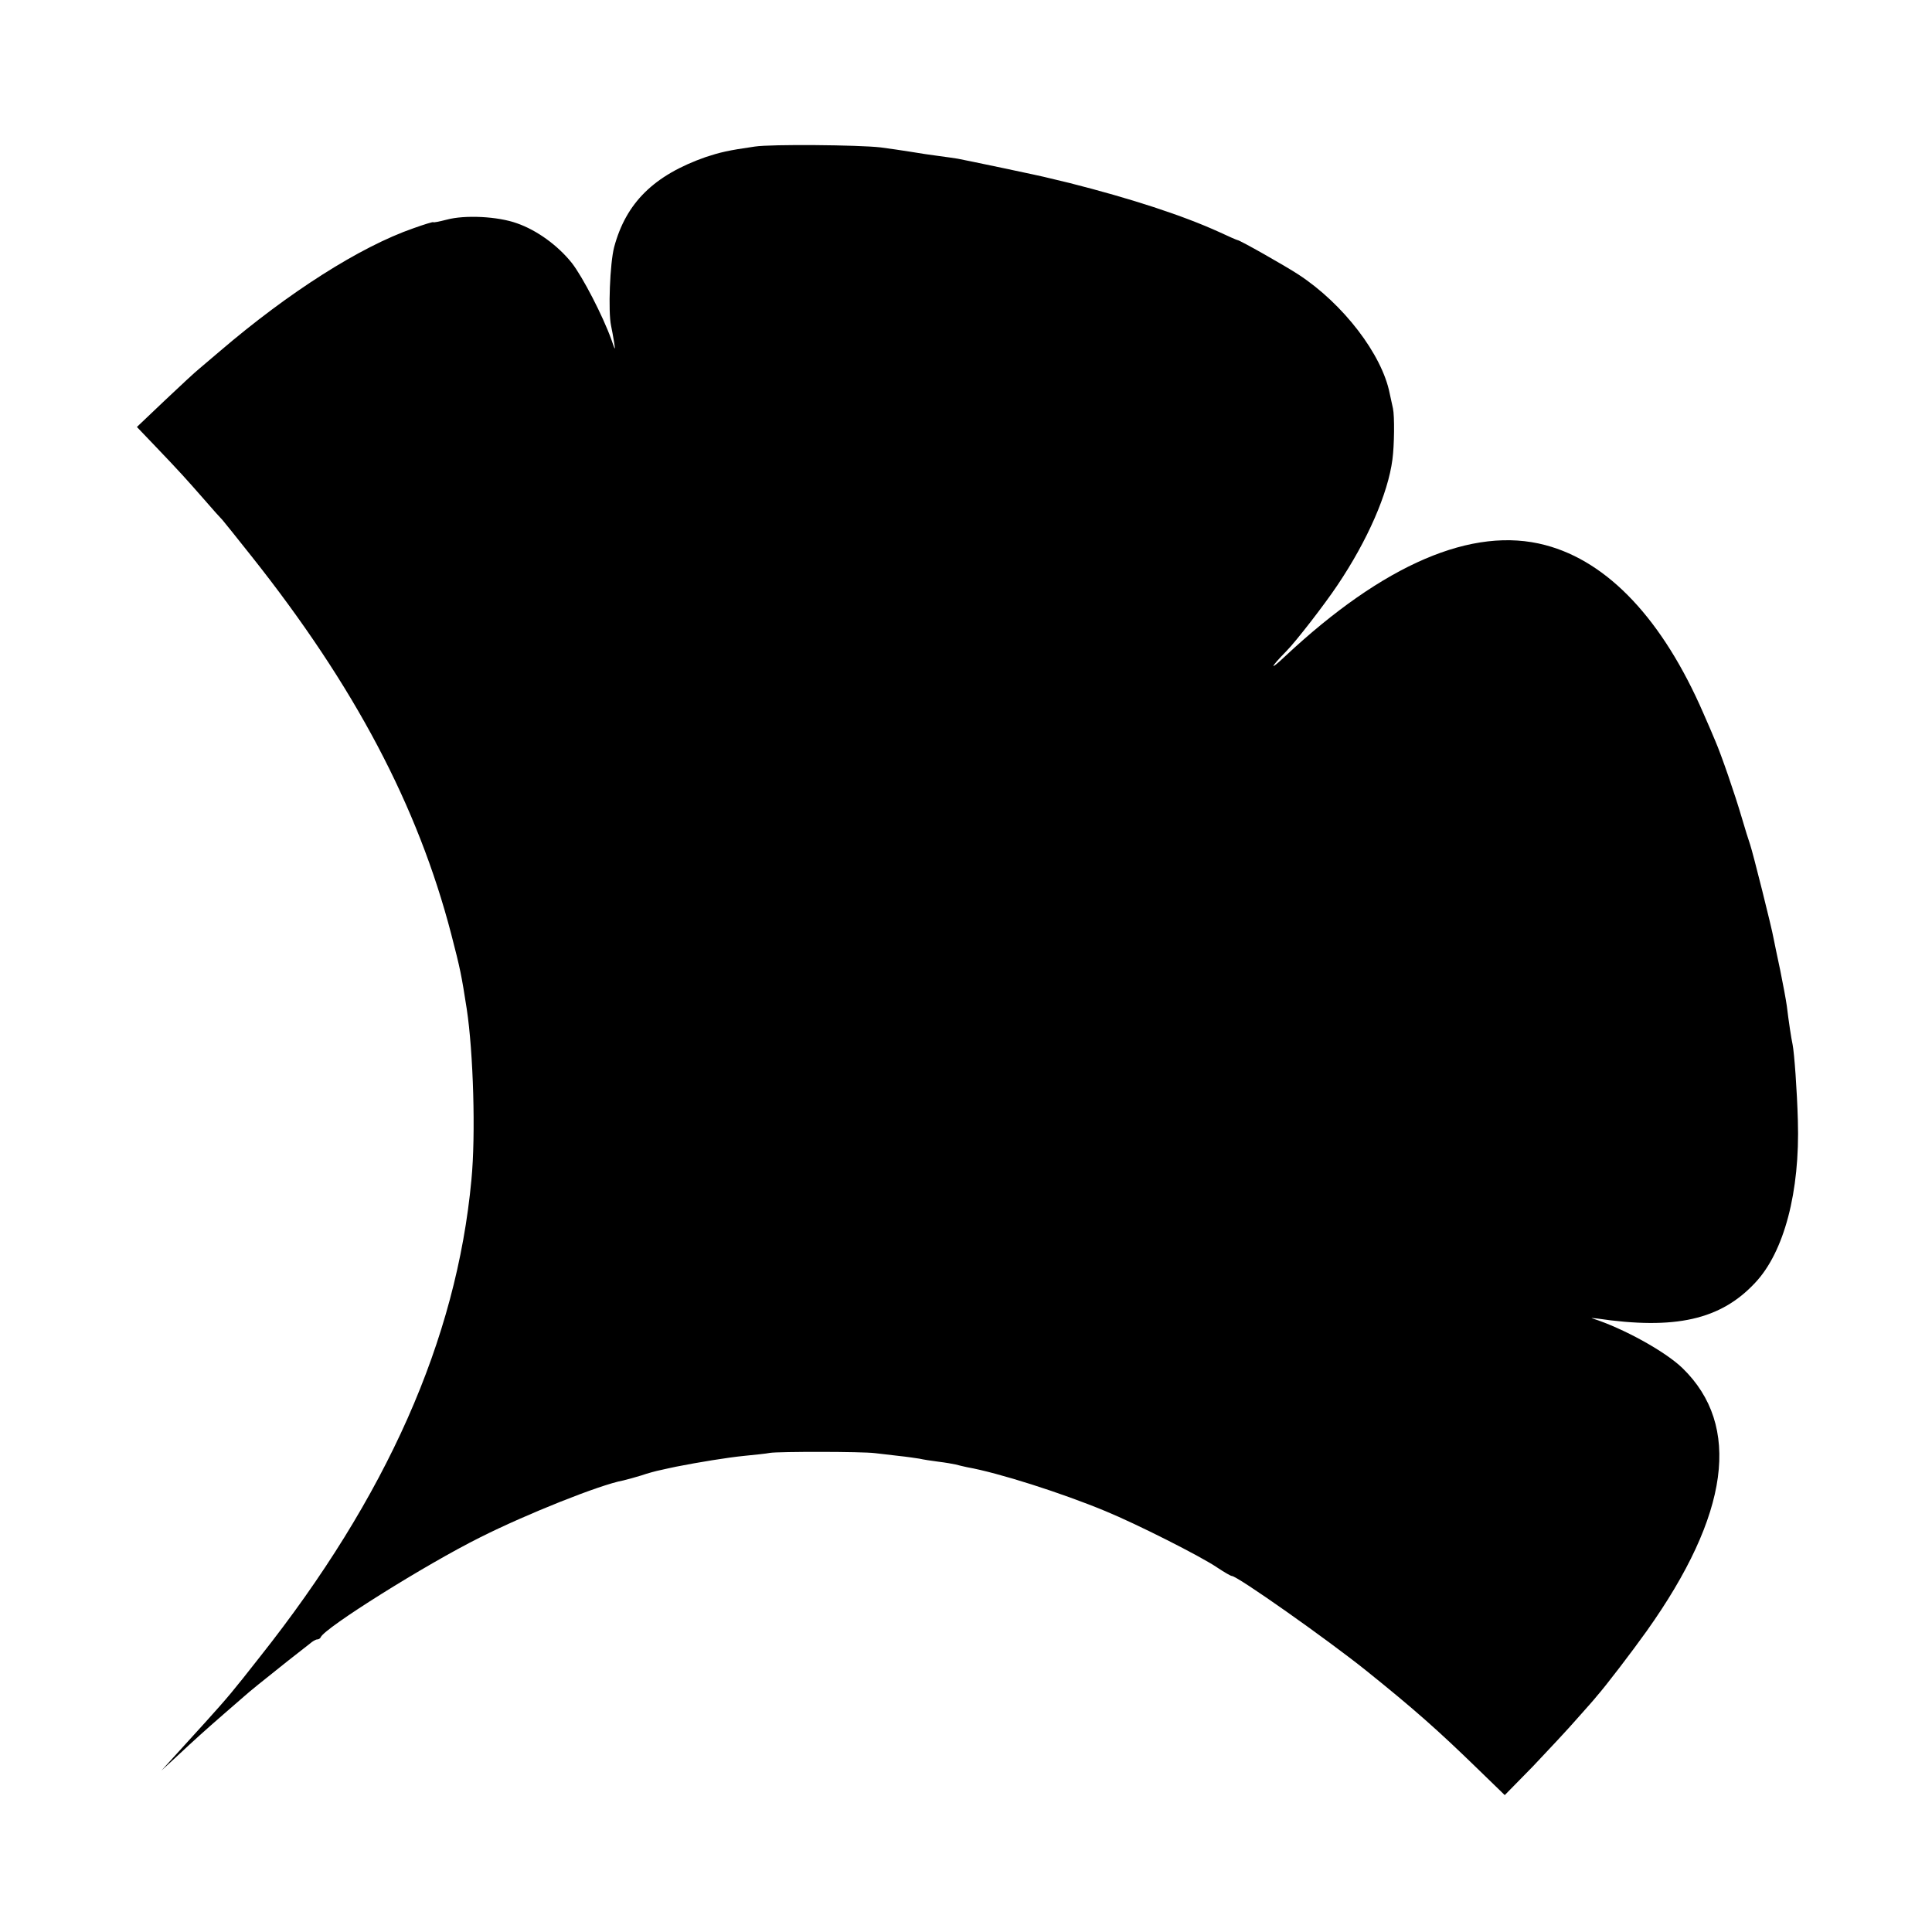
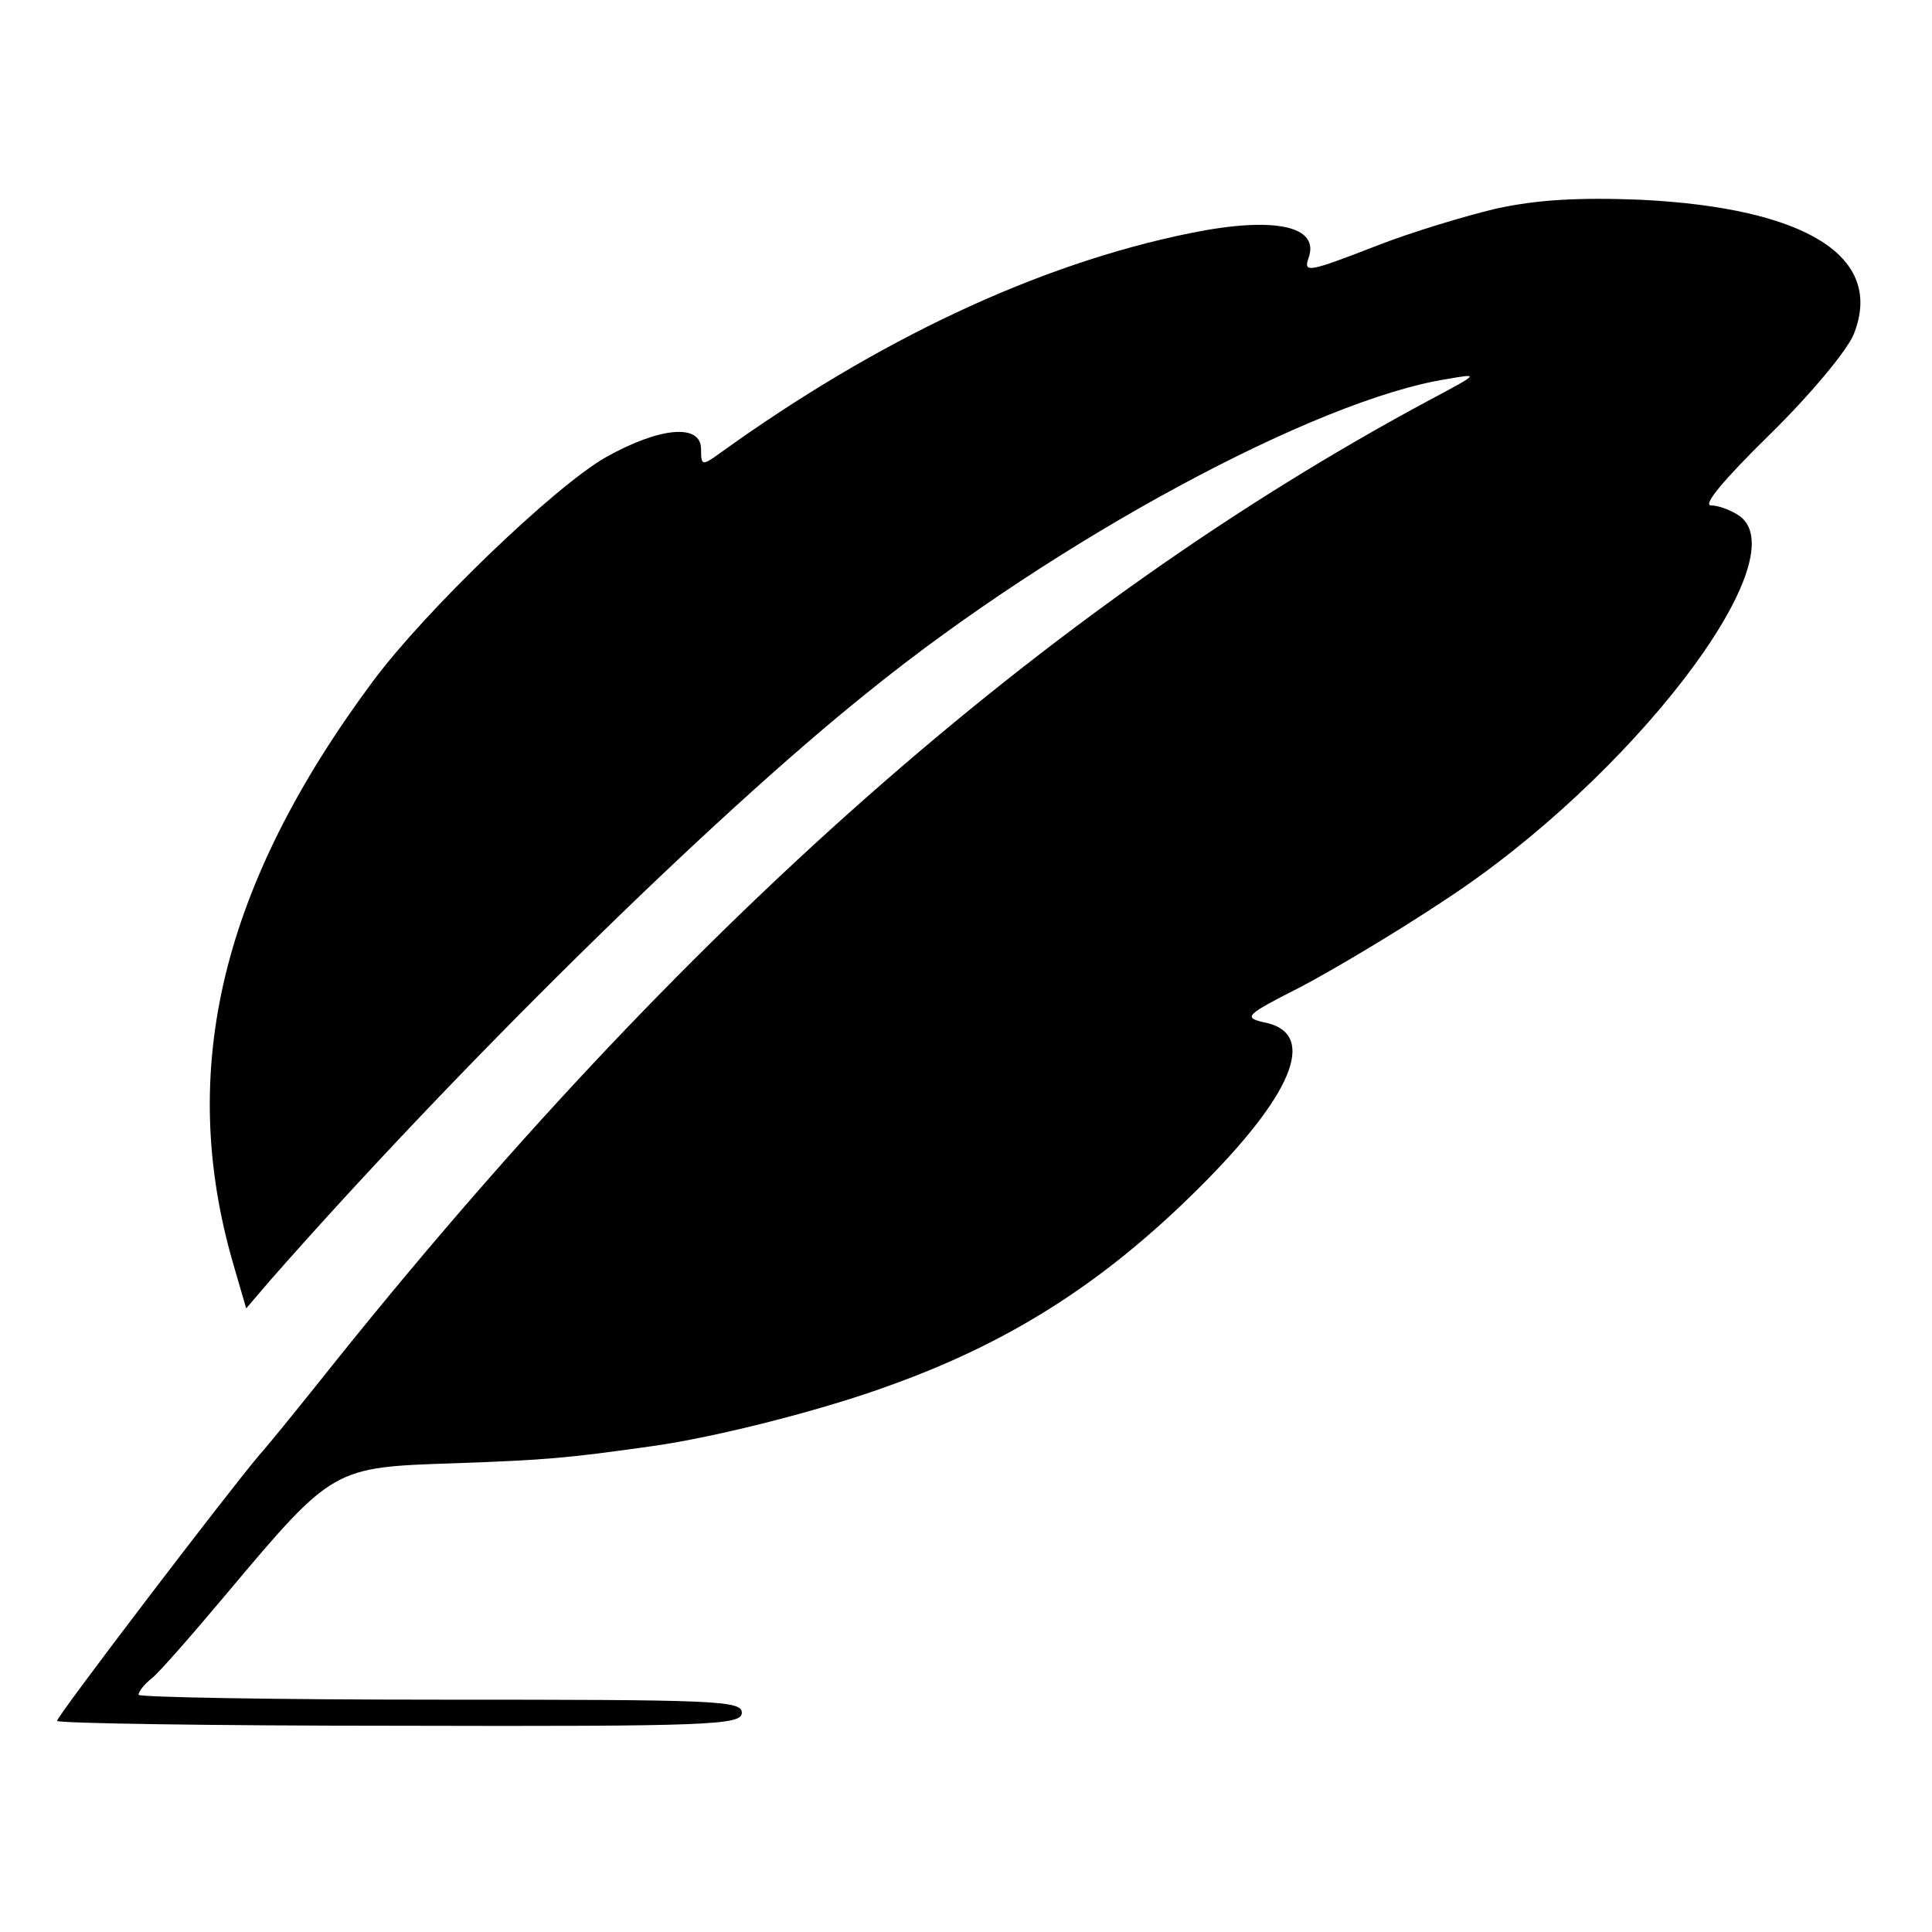
- <svg xmlns="http://www.w3.org/2000/svg" version="1.0" width="700pt" height="700pt" viewBox="0 0 700 700" preserveAspectRatio="xMidYMid meet">
-   <g transform="translate(0,700) scale(0.1,-0.1)" fill="#000000" stroke="none">
-     <path d="M2735 6469 c-98 -14 -126 -21 -178 -38 -188 -66 -289 -166 -332 -327 -15 -58 -22 -232 -11 -284 3 -14 8 -41 11 -60 5 -32 4 -31 -10 10 -31 86 -104 227 -143 277 -51 64 -127 119 -199 144 -69 25 -189 31 -255 13 -27 -7 -48 -11 -48 -9 0 2 -33 -8 -72 -22 -193 -67 -452 -232 -702 -446 -27 -23 -60 -51 -73 -62 -14 -11 -70 -63 -126 -116 l-101 -96 66 -69 c90 -94 114 -121 178 -194 30 -35 60 -68 66 -74 5 -6 53 -65 105 -131 374 -471 603 -905 724 -1370 33 -127 37 -148 56 -270 24 -157 33 -457 17 -620 -54 -579 -307 -1149 -767 -1729 -98 -125 -114 -144 -196 -235 -54 -59 -60 -66 -120 -132 l-40 -44 50 46 c76 71 104 96 175 158 36 31 70 61 76 66 14 13 72 60 154 125 36 28 73 57 83 65 9 8 21 15 26 15 5 0 11 3 13 8 14 34 381 264 578 362 167 84 435 191 518 206 13 3 42 11 65 18 23 8 56 17 72 20 17 4 41 9 55 12 81 16 185 33 245 39 39 4 81 8 95 11 32 5 334 5 380 -1 19 -2 58 -7 86 -10 29 -3 62 -8 75 -10 13 -3 44 -8 69 -11 25 -3 53 -8 62 -10 10 -3 29 -7 42 -10 113 -20 342 -93 501 -159 112 -46 346 -164 406 -205 24 -16 48 -30 52 -30 20 0 346 -230 487 -343 173 -139 259 -215 403 -355 l99 -96 102 104 c55 58 128 136 161 174 33 37 65 73 70 80 32 36 129 163 181 236 301 423 344 745 130 953 -63 61 -216 145 -326 180 -8 2 -1 2 15 0 284 -42 449 -5 574 129 105 111 163 330 155 588 -3 110 -13 245 -19 275 -5 23 -14 82 -21 140 -3 22 -14 81 -24 130 -11 50 -21 101 -24 115 -6 36 -75 311 -85 340 -5 14 -19 59 -31 100 -24 82 -74 227 -95 275 -7 17 -26 62 -43 100 -147 339 -345 550 -573 610 -263 70 -586 -69 -944 -404 -57 -54 -54 -41 5 19 35 35 140 171 186 240 109 162 183 332 199 455 7 51 8 158 2 185 -2 8 -7 33 -12 55 -28 141 -168 324 -330 430 -47 31 -213 125 -221 125 -2 0 -32 13 -66 29 -134 61 -322 122 -543 178 -33 8 -67 16 -75 18 -25 7 -303 65 -330 70 -14 2 -45 7 -70 10 -25 3 -70 10 -100 15 -30 5 -80 12 -110 16 -79 9 -396 12 -455 3z" />
+ <svg xmlns="http://www.w3.org/2000/svg" version="1.0" width="237pt" height="237pt" viewBox="0 0 237 237" preserveAspectRatio="xMidYMid meet">
+   <g transform="translate(0,237) scale(0.1,-0.1)" fill="#000000" stroke="none">
+     <path d="M1835 2114 c-38 -9 -104 -29 -145 -45 -85 -33 -91 -34 -85 -16 15 40 -42 52 -145 31 -187 -38 -384 -131 -577 -270 -22 -16 -23 -15 -23 5 0 32 -51 27 -117 -10 -63 -36 -221 -188 -285 -274 -186 -250 -241 -477 -172 -715 l16 -55 30 35 c225 256 540 567 734 722 230 186 549 358 709 383 40 7 40 7 -20 -25 -472 -253 -921 -649 -1361 -1202 -32 -40 -66 -82 -76 -93 -39 -46 -248 -320 -248 -326 0 -3 189 -6 420 -6 384 -1 420 1 420 16 0 15 -32 16 -370 16 -203 0 -370 3 -370 6 0 4 7 13 16 20 9 7 50 54 92 104 131 156 131 155 279 160 112 4 137 6 243 21 79 11 212 45 293 75 153 55 270 132 388 252 109 111 134 181 69 193 -25 6 -22 9 45 43 40 21 119 68 176 106 229 149 436 419 363 472 -10 7 -26 13 -35 13 -11 0 16 32 72 87 49 48 95 103 103 123 38 95 -58 155 -262 165 -76 3 -127 0 -177 -11z" />
  </g>
</svg>
